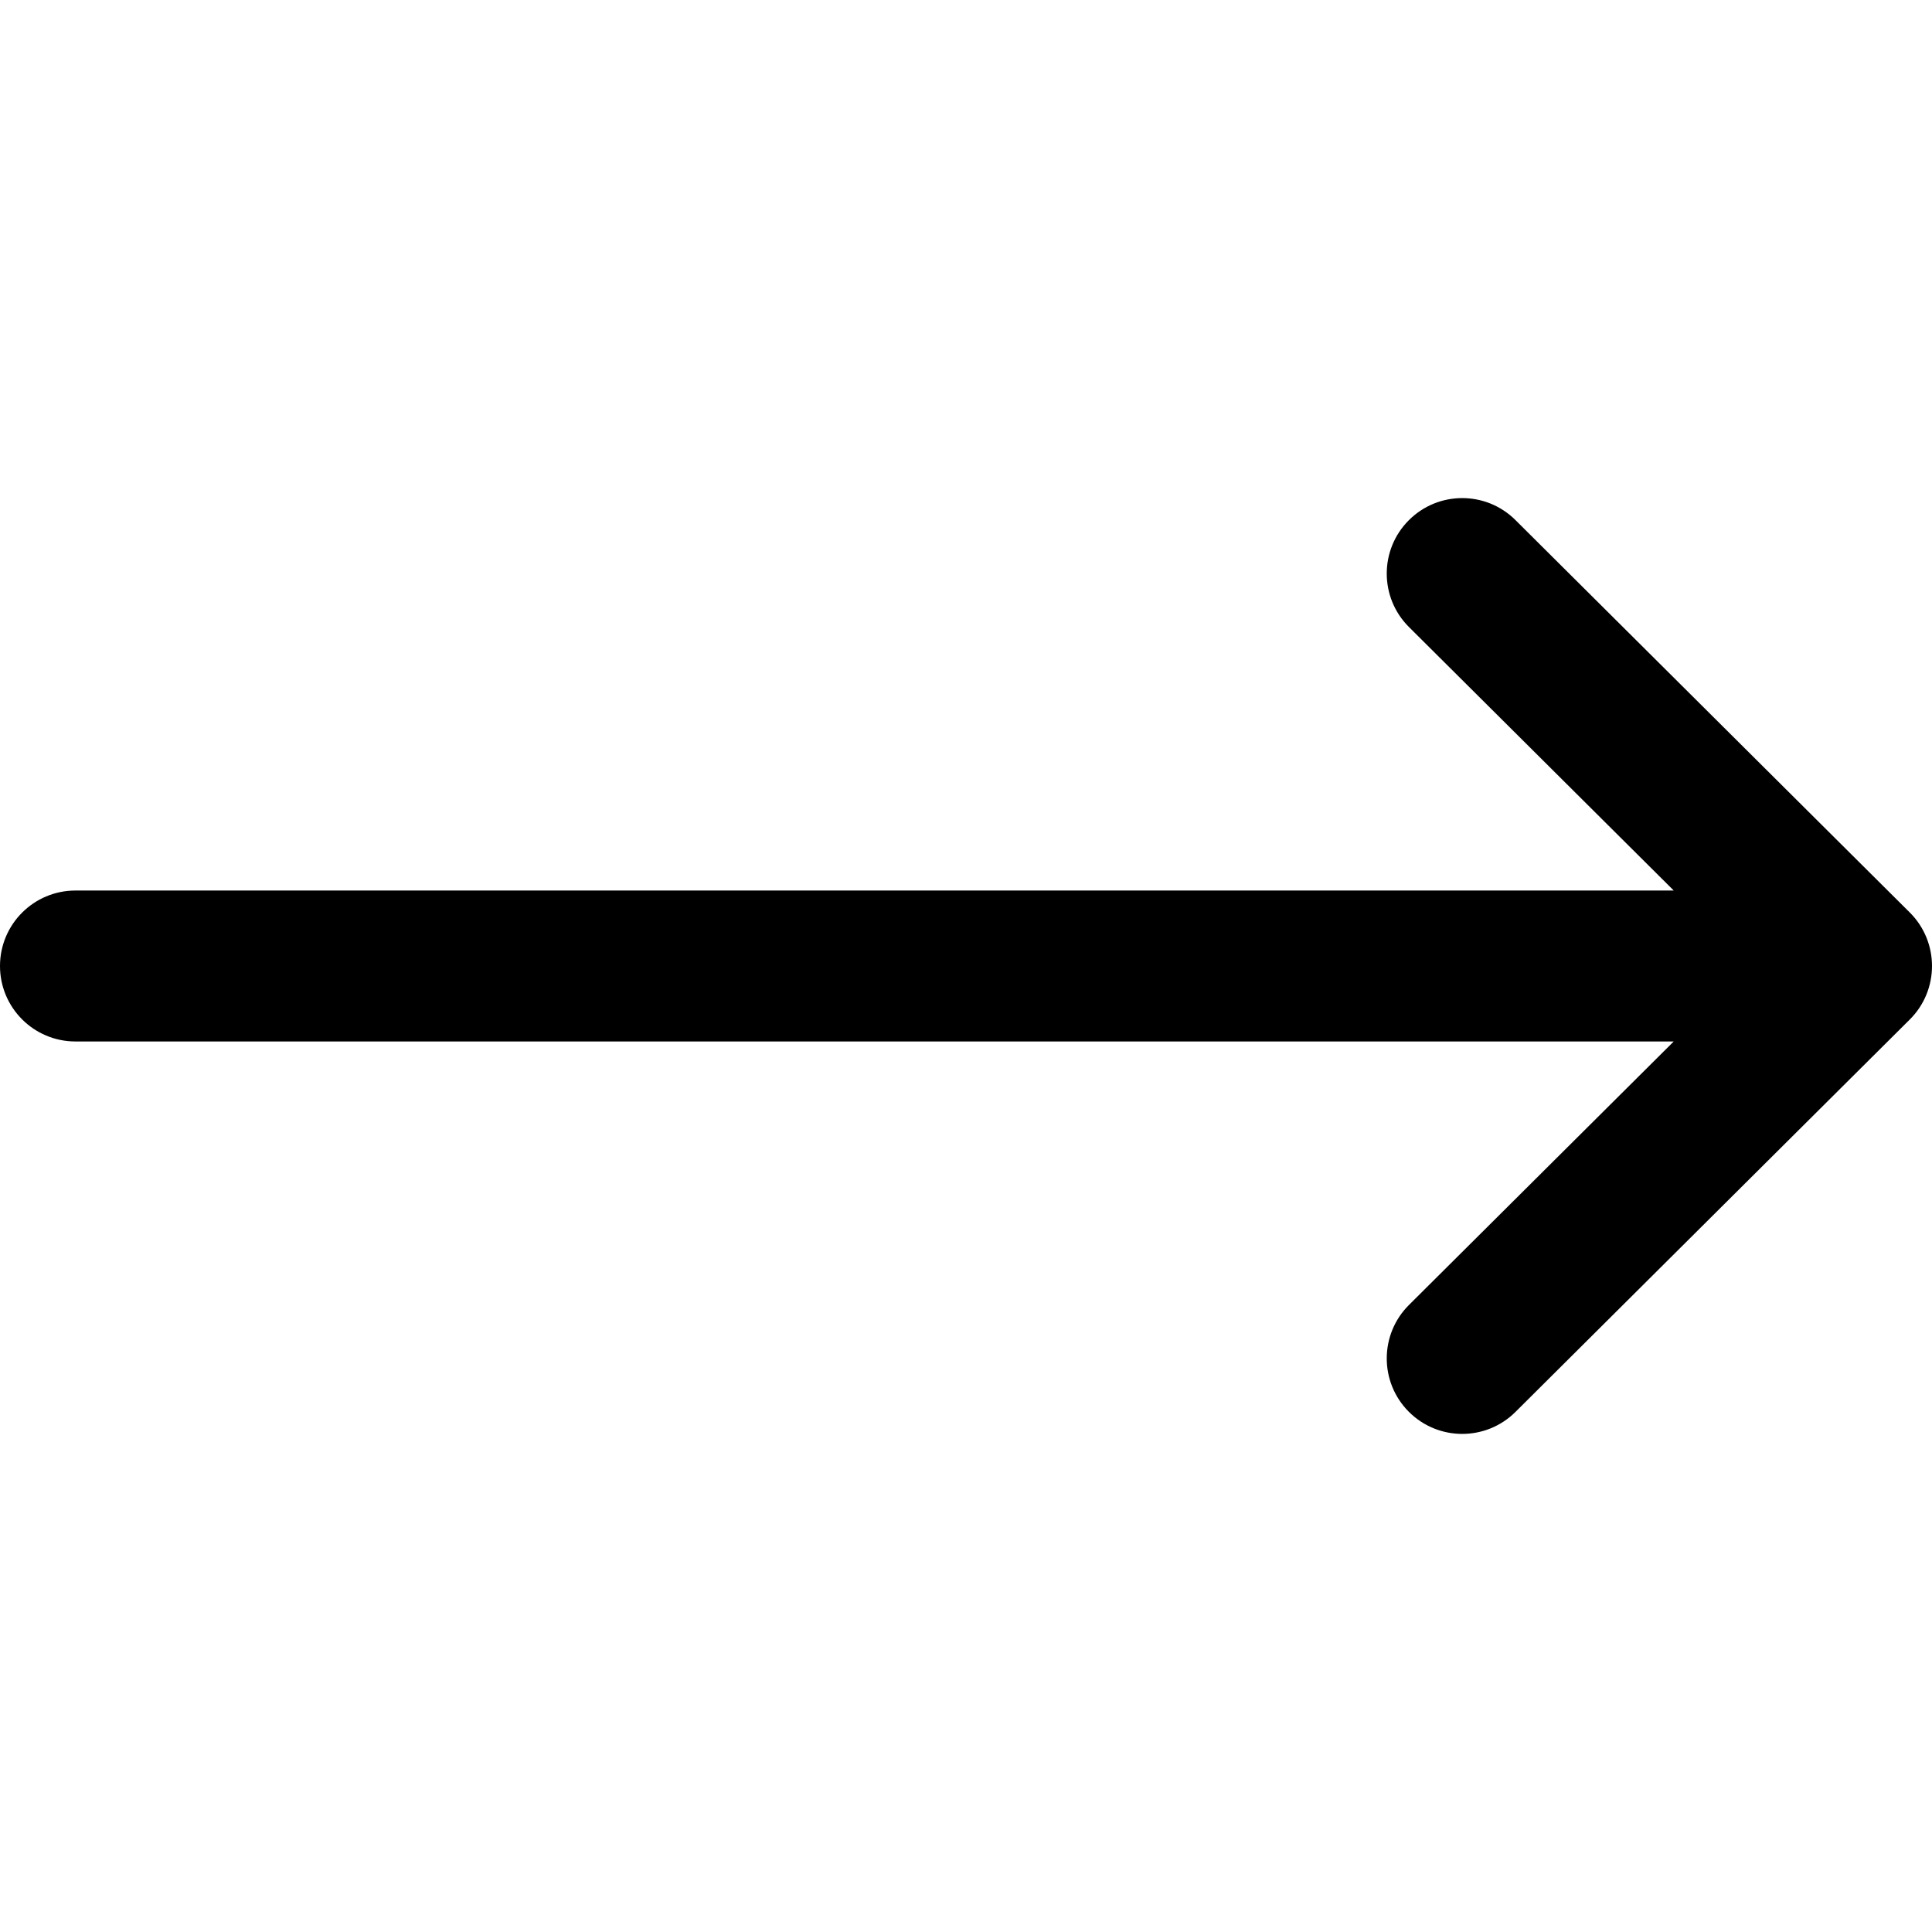
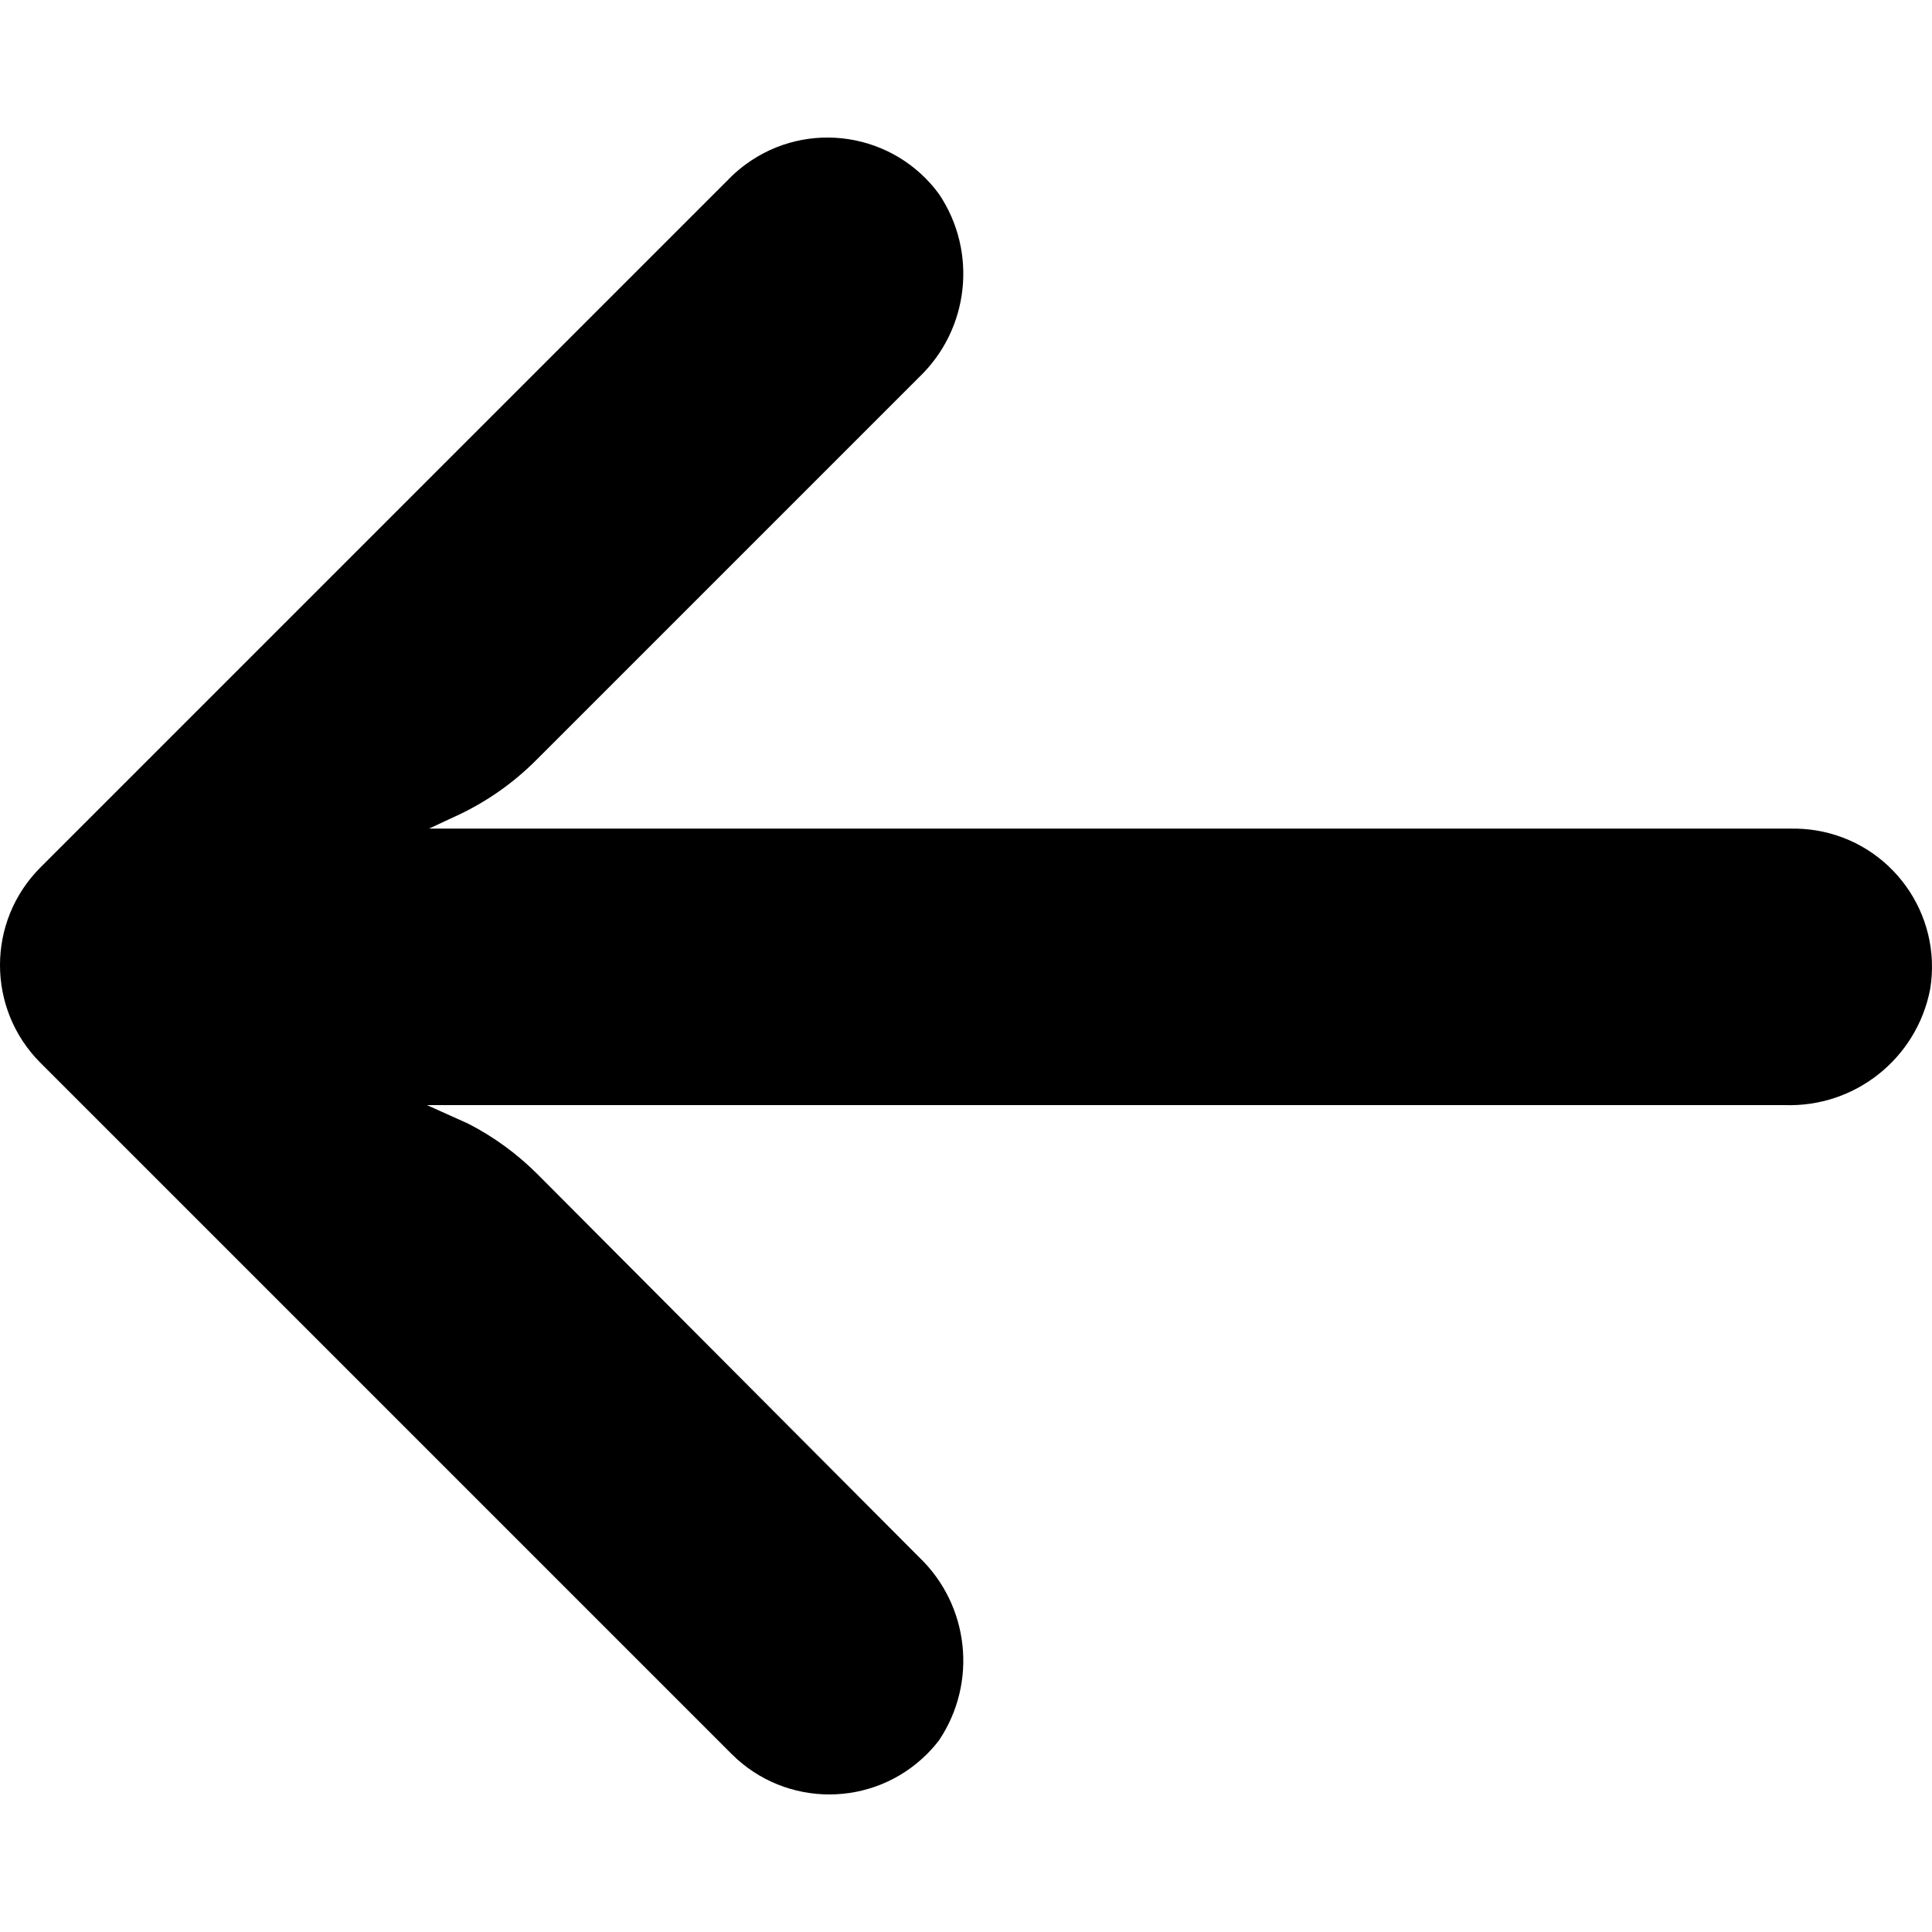
- <svg xmlns="http://www.w3.org/2000/svg" viewBox="0 0 512 512">
-   <path d="M506.134 241.843l-.018-.019-104.504-104c-7.829-7.791-20.492-7.762-28.285.068-7.792 7.829-7.762 20.492.067 28.284L443.558 236H20c-11.046 0-20 8.954-20 20s8.954 20 20 20h423.557l-70.162 69.824c-7.829 7.792-7.859 20.455-.067 28.284 7.793 7.831 20.457 7.858 28.285.068l104.504-104 .018-.019c7.833-7.818 7.808-20.522-.001-28.314z" />
+ <svg xmlns="http://www.w3.org/2000/svg" viewBox="0 0 447.243 447.243">
+   <path d="M420.361 192.229a31.967 31.967 0 00-5.535-.41H99.305l6.88-3.2a63.998 63.998 0 0018.08-12.8l88.48-88.48c11.653-11.124 13.611-29.019 4.64-42.4-10.441-14.259-30.464-17.355-44.724-6.914a32.018 32.018 0 00-3.276 2.754l-160 160c-12.504 12.49-12.515 32.751-.025 45.255l.025.025 160 160c12.514 12.479 32.775 12.451 45.255-.063a32.084 32.084 0 002.745-3.137c8.971-13.381 7.013-31.276-4.64-42.4l-88.32-88.64a64.002 64.002 0 00-16-11.68l-9.6-4.32h314.24c16.347.607 30.689-10.812 33.76-26.88 2.829-17.445-9.019-33.88-26.464-36.71z" />
</svg>
